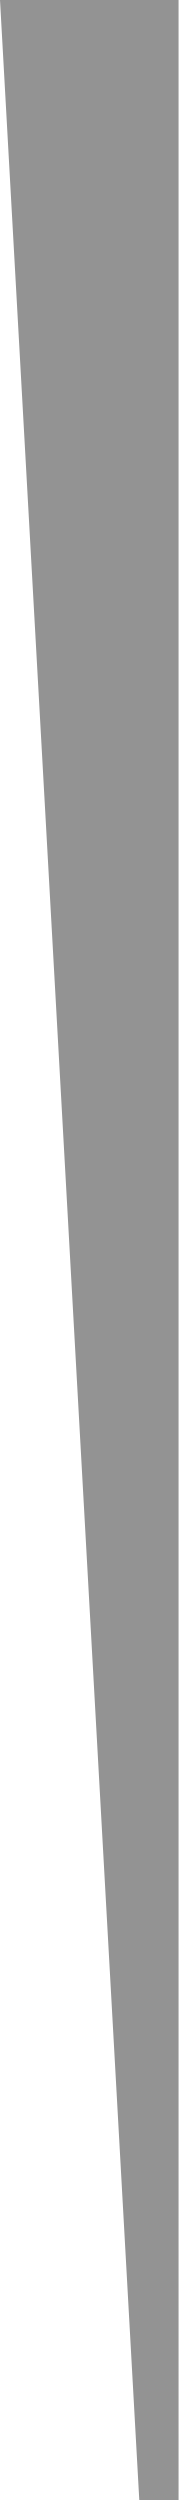
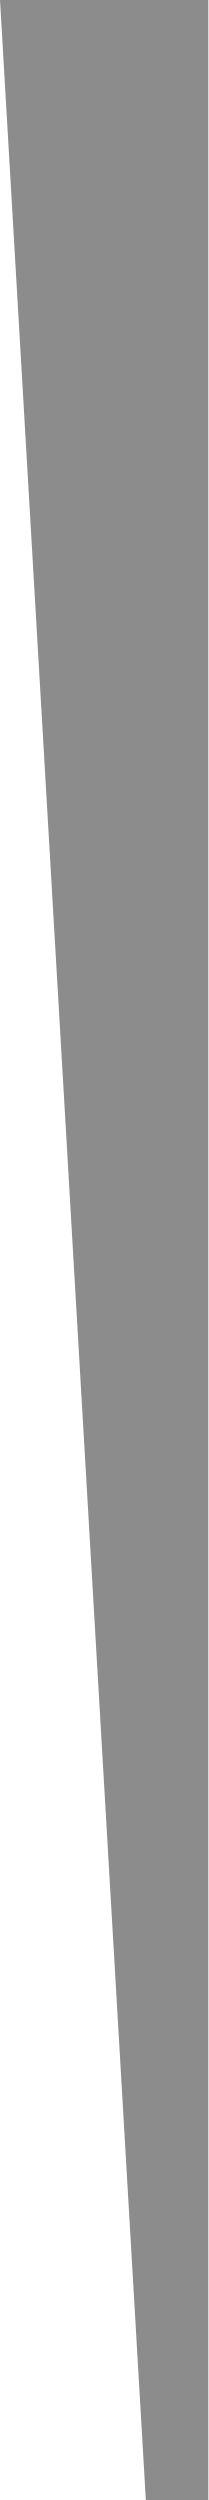
- <svg xmlns="http://www.w3.org/2000/svg" version="1.1" id="Layer_1" x="0px" y="0px" width="50px" height="700px" viewBox="0 0 50 700" style="enable-background:new 0 0 50 700;" xml:space="preserve">
+ <svg xmlns="http://www.w3.org/2000/svg" version="1.1" id="Layer_1" x="0px" y="0px" width="50px" height="600px" viewBox="0 0 50 600" enable-background="new 0 0 50 600" xml:space="preserve">
  <style type="text/css">

- 	.st0{fill:#939393;}
+ 	.st0{fill:#8C8C8C;}

</style>
-   <polygon class="st0" points="0,0 50,0 50,700 39,700 " />
+   <polygon class="st0" points="0,0 50,0 50,600 35,600 " />
</svg>
